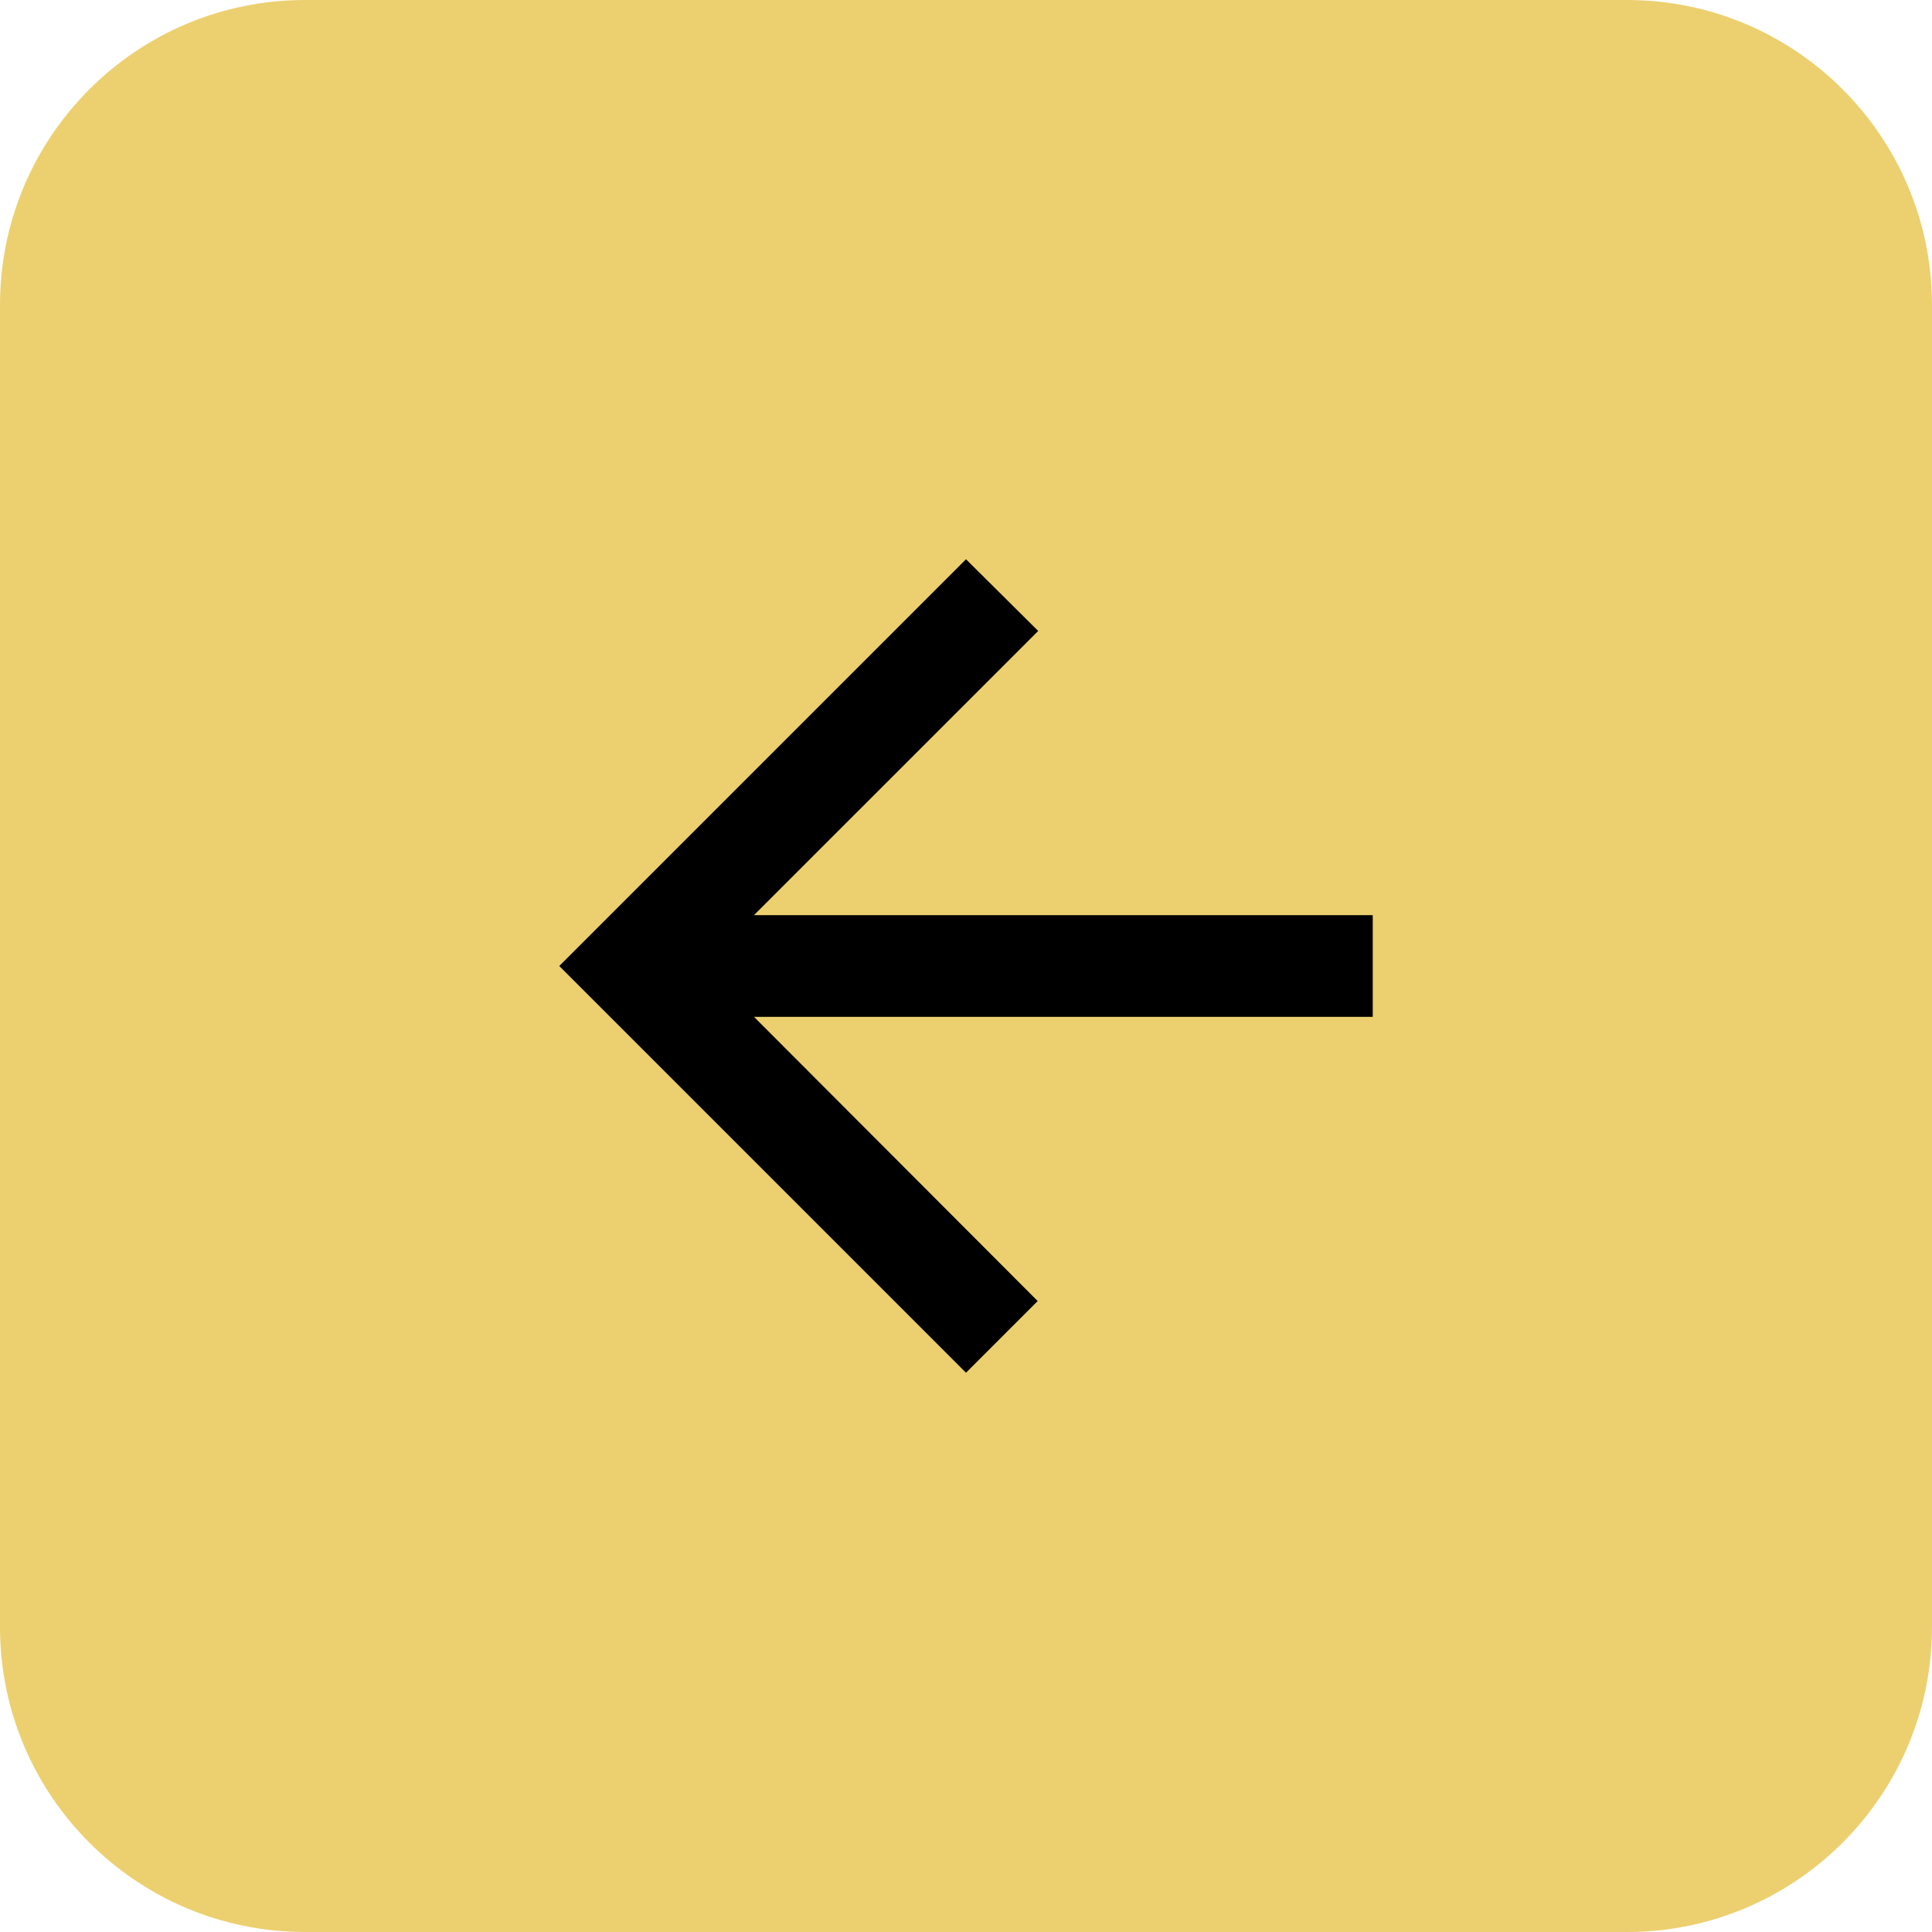
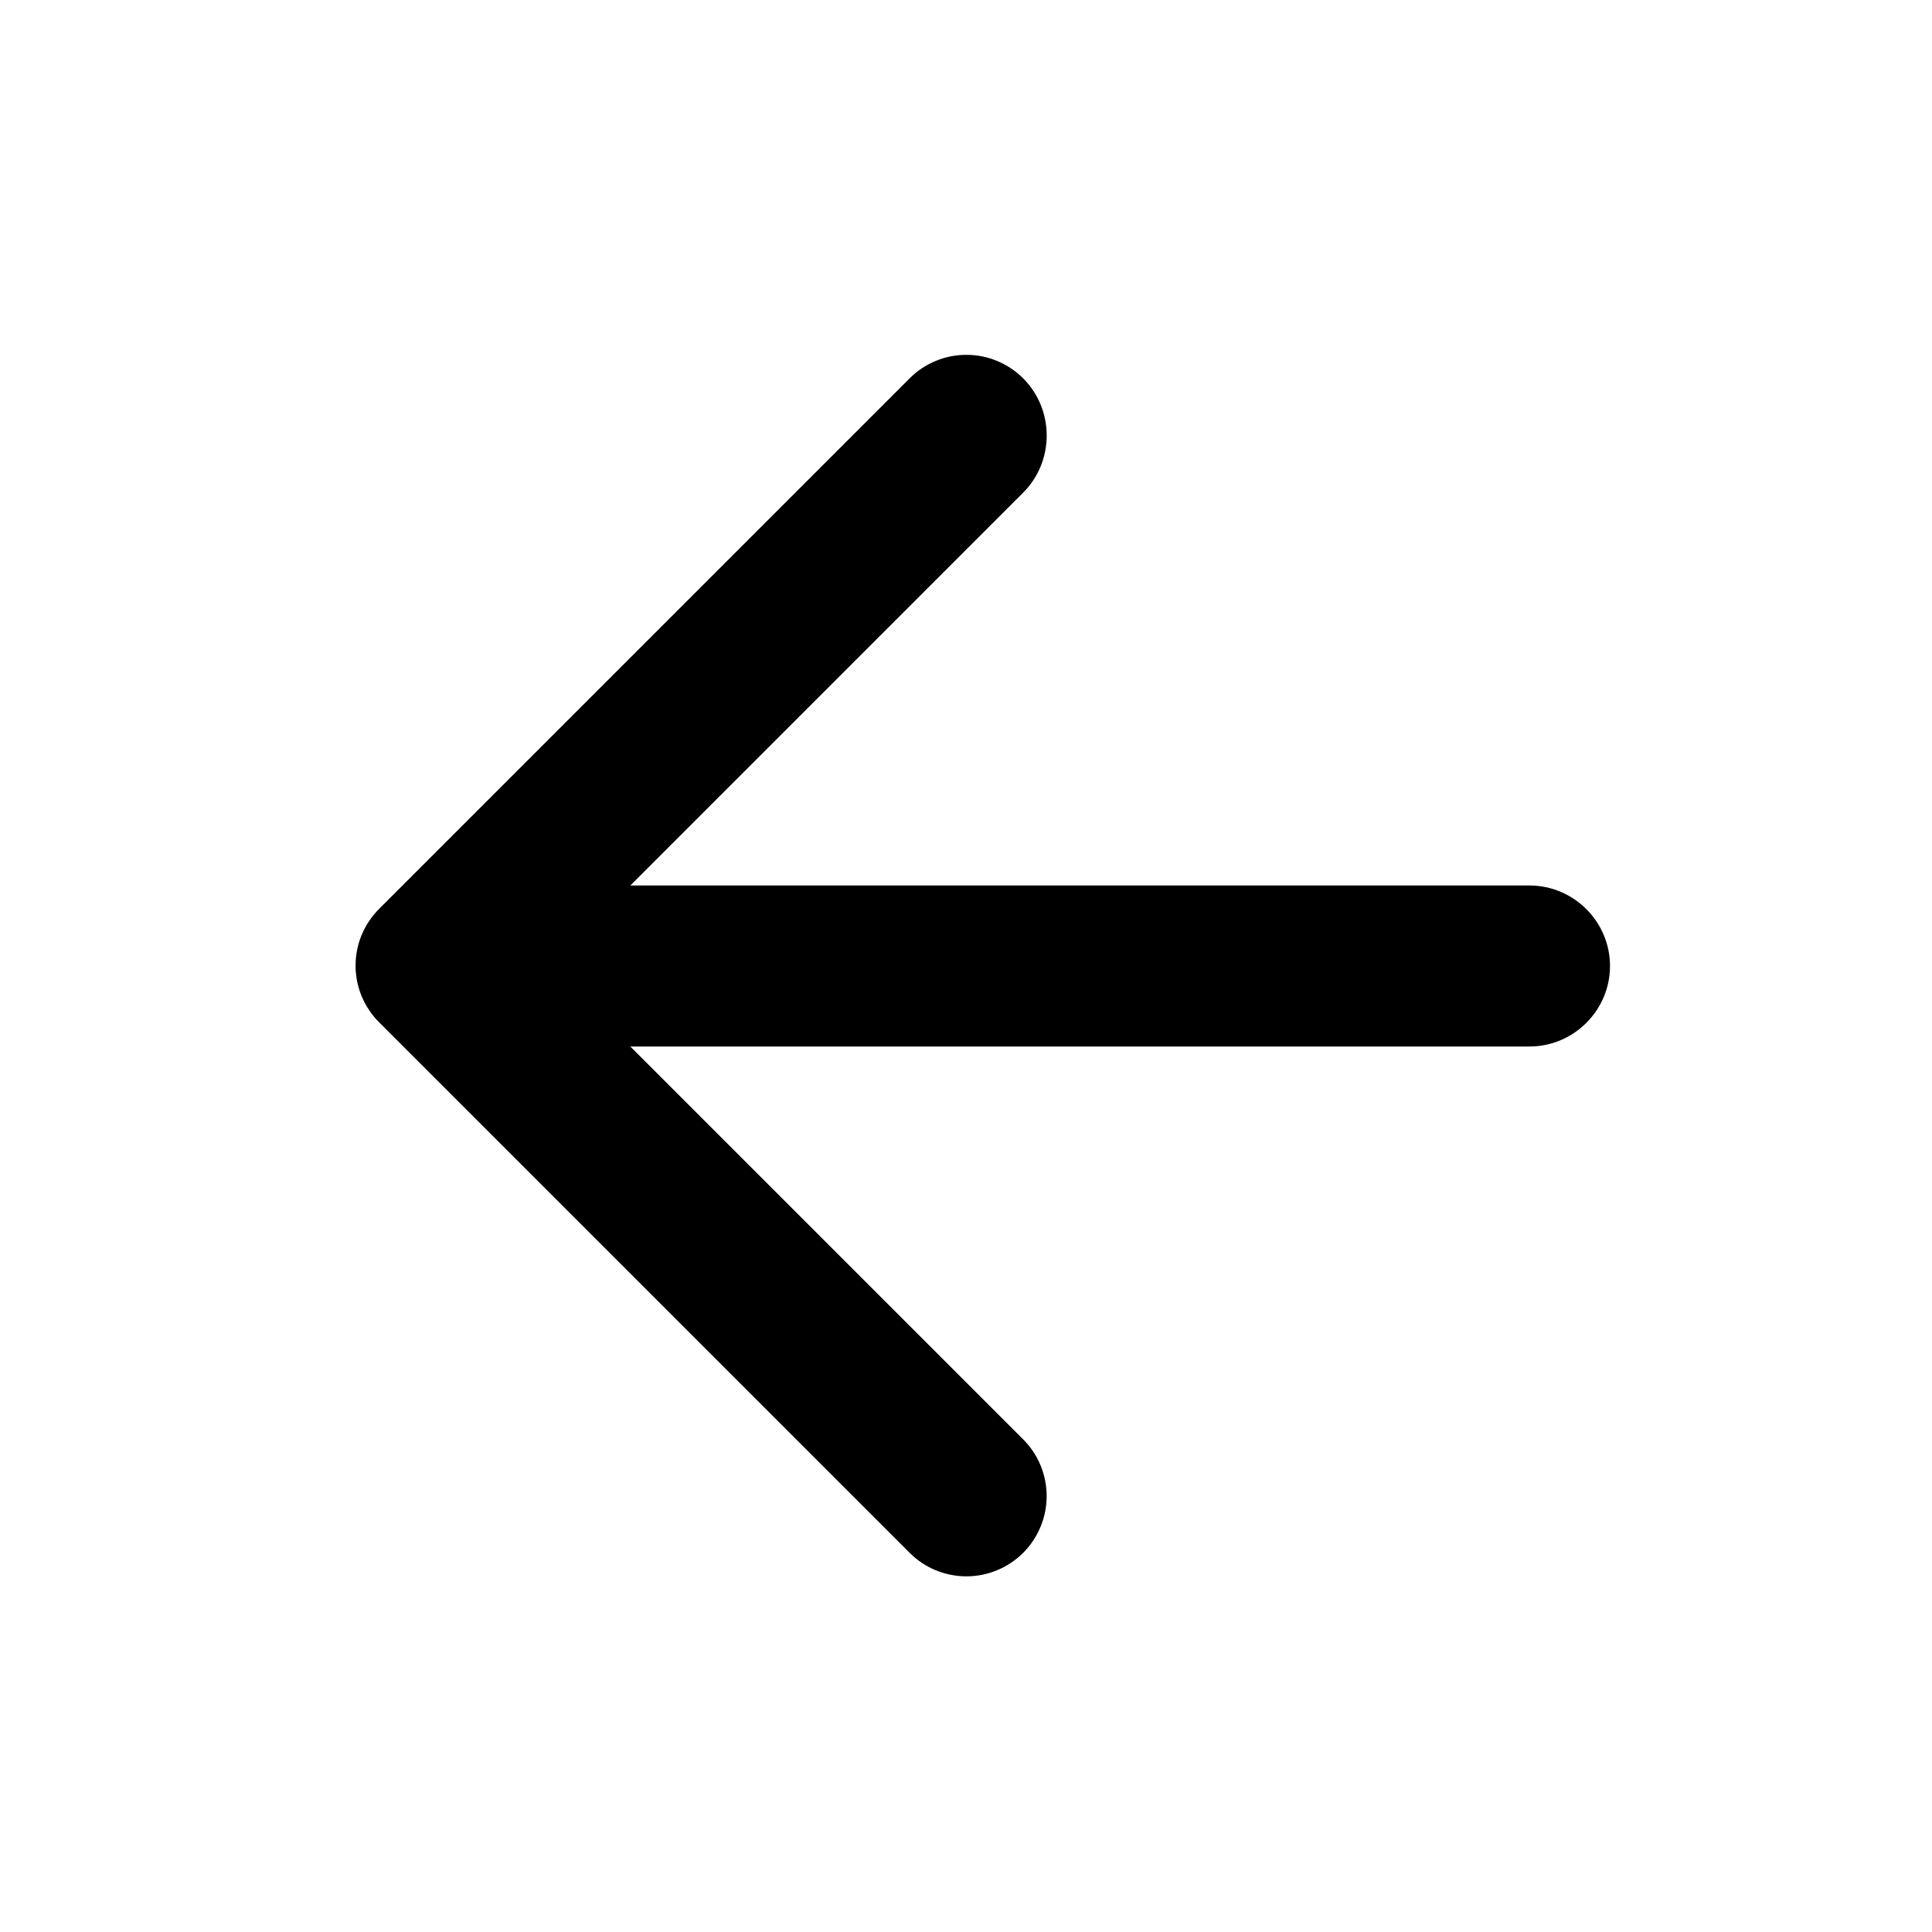
- <svg xmlns="http://www.w3.org/2000/svg" width="38" height="38" viewBox="0 0 38 38" fill="none">
-   <rect width="38" height="38" rx="6" fill="#ECD06F" />
-   <path d="M27 18H14.83L20.42 12.41L19 11L11 19L19 27L20.41 25.59L14.83 20H27V18Z" fill="black" />
+ <svg xmlns="http://www.w3.org/2000/svg" width="24" height="24" viewBox="0 0 24 24" fill="none">
+   <path d="M19 11H7.83L12.71 6.12C13.1 5.73 13.1 5.09 12.71 4.7C12.617 4.607 12.508 4.534 12.386 4.484C12.266 4.433 12.136 4.408 12.005 4.408C11.874 4.408 11.744 4.433 11.623 4.484C11.502 4.534 11.392 4.607 11.3 4.7L4.71 11.29C4.617 11.383 4.544 11.492 4.493 11.613C4.443 11.734 4.417 11.864 4.417 11.995C4.417 12.126 4.443 12.256 4.493 12.377C4.544 12.498 4.617 12.607 4.71 12.7L11.3 19.29C11.393 19.383 11.502 19.456 11.623 19.506C11.744 19.556 11.874 19.582 12.005 19.582C12.136 19.582 12.265 19.556 12.386 19.506C12.507 19.456 12.617 19.383 12.71 19.29C12.803 19.197 12.876 19.087 12.926 18.966C12.976 18.846 13.002 18.716 13.002 18.585C13.002 18.454 12.976 18.324 12.926 18.203C12.876 18.082 12.803 17.973 12.71 17.88L7.83 13H19C19.55 13 20 12.55 20 12C20 11.45 19.55 11 19 11Z" fill="black" />
</svg>
